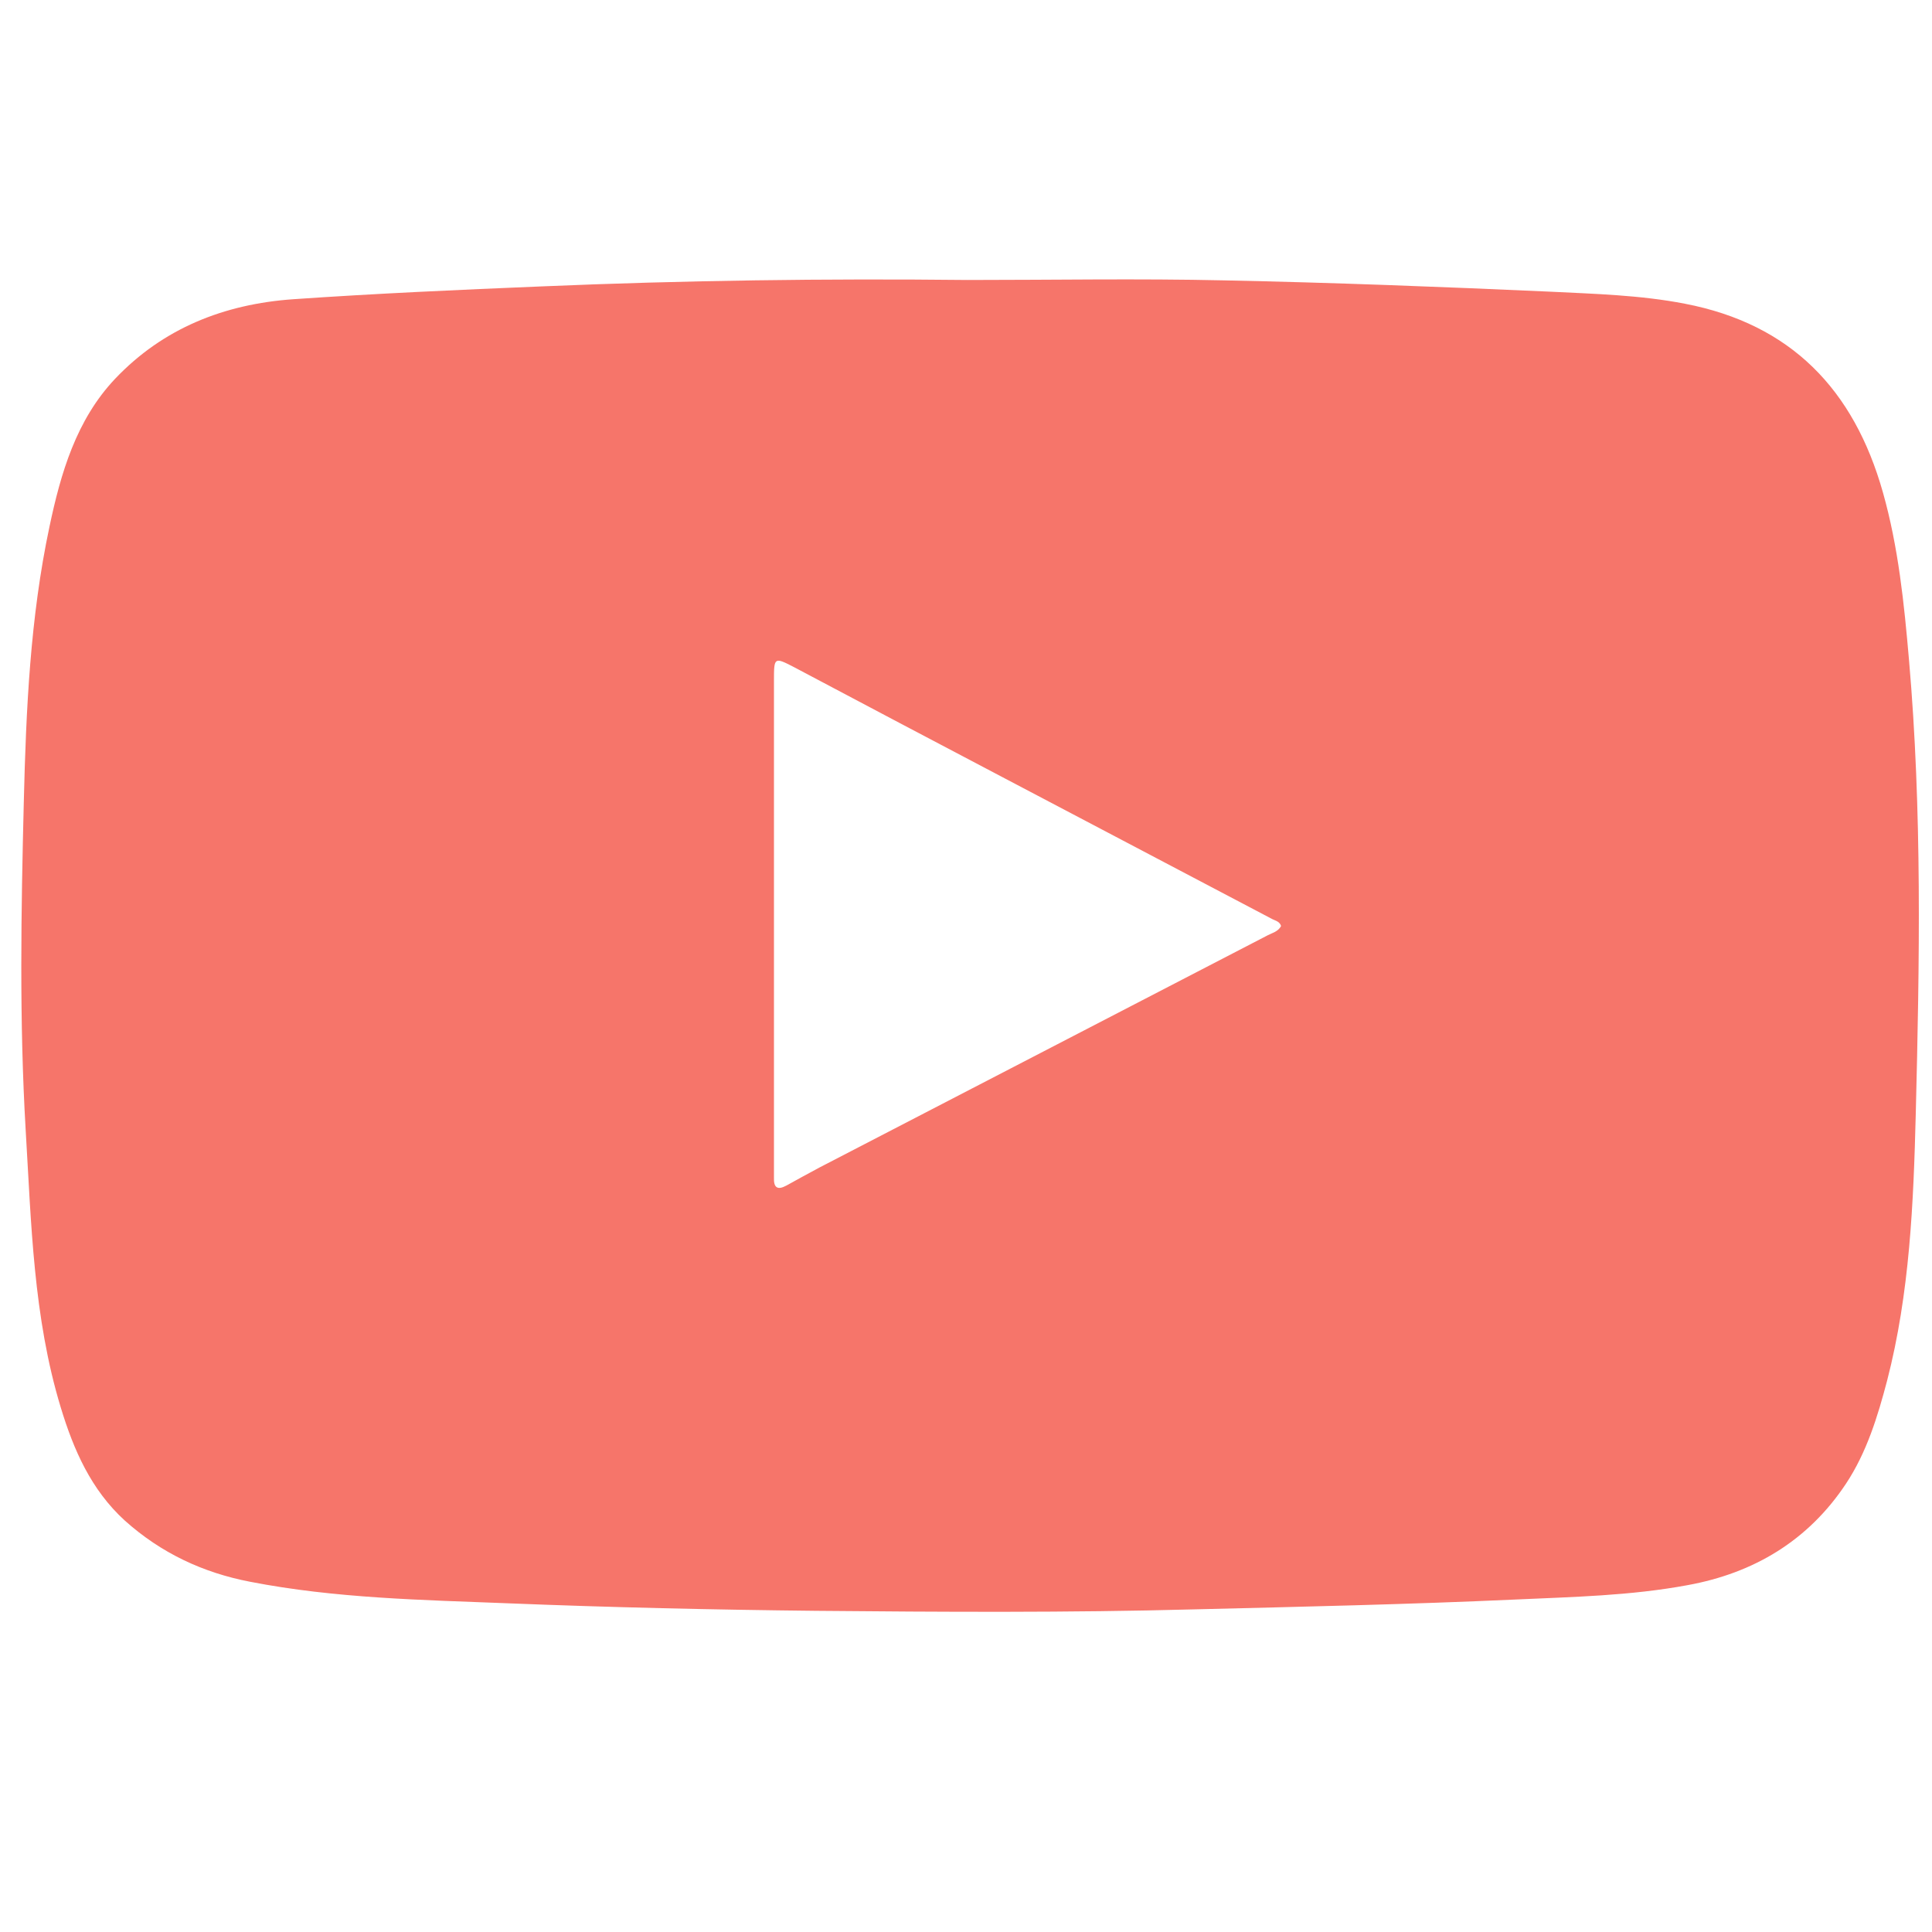
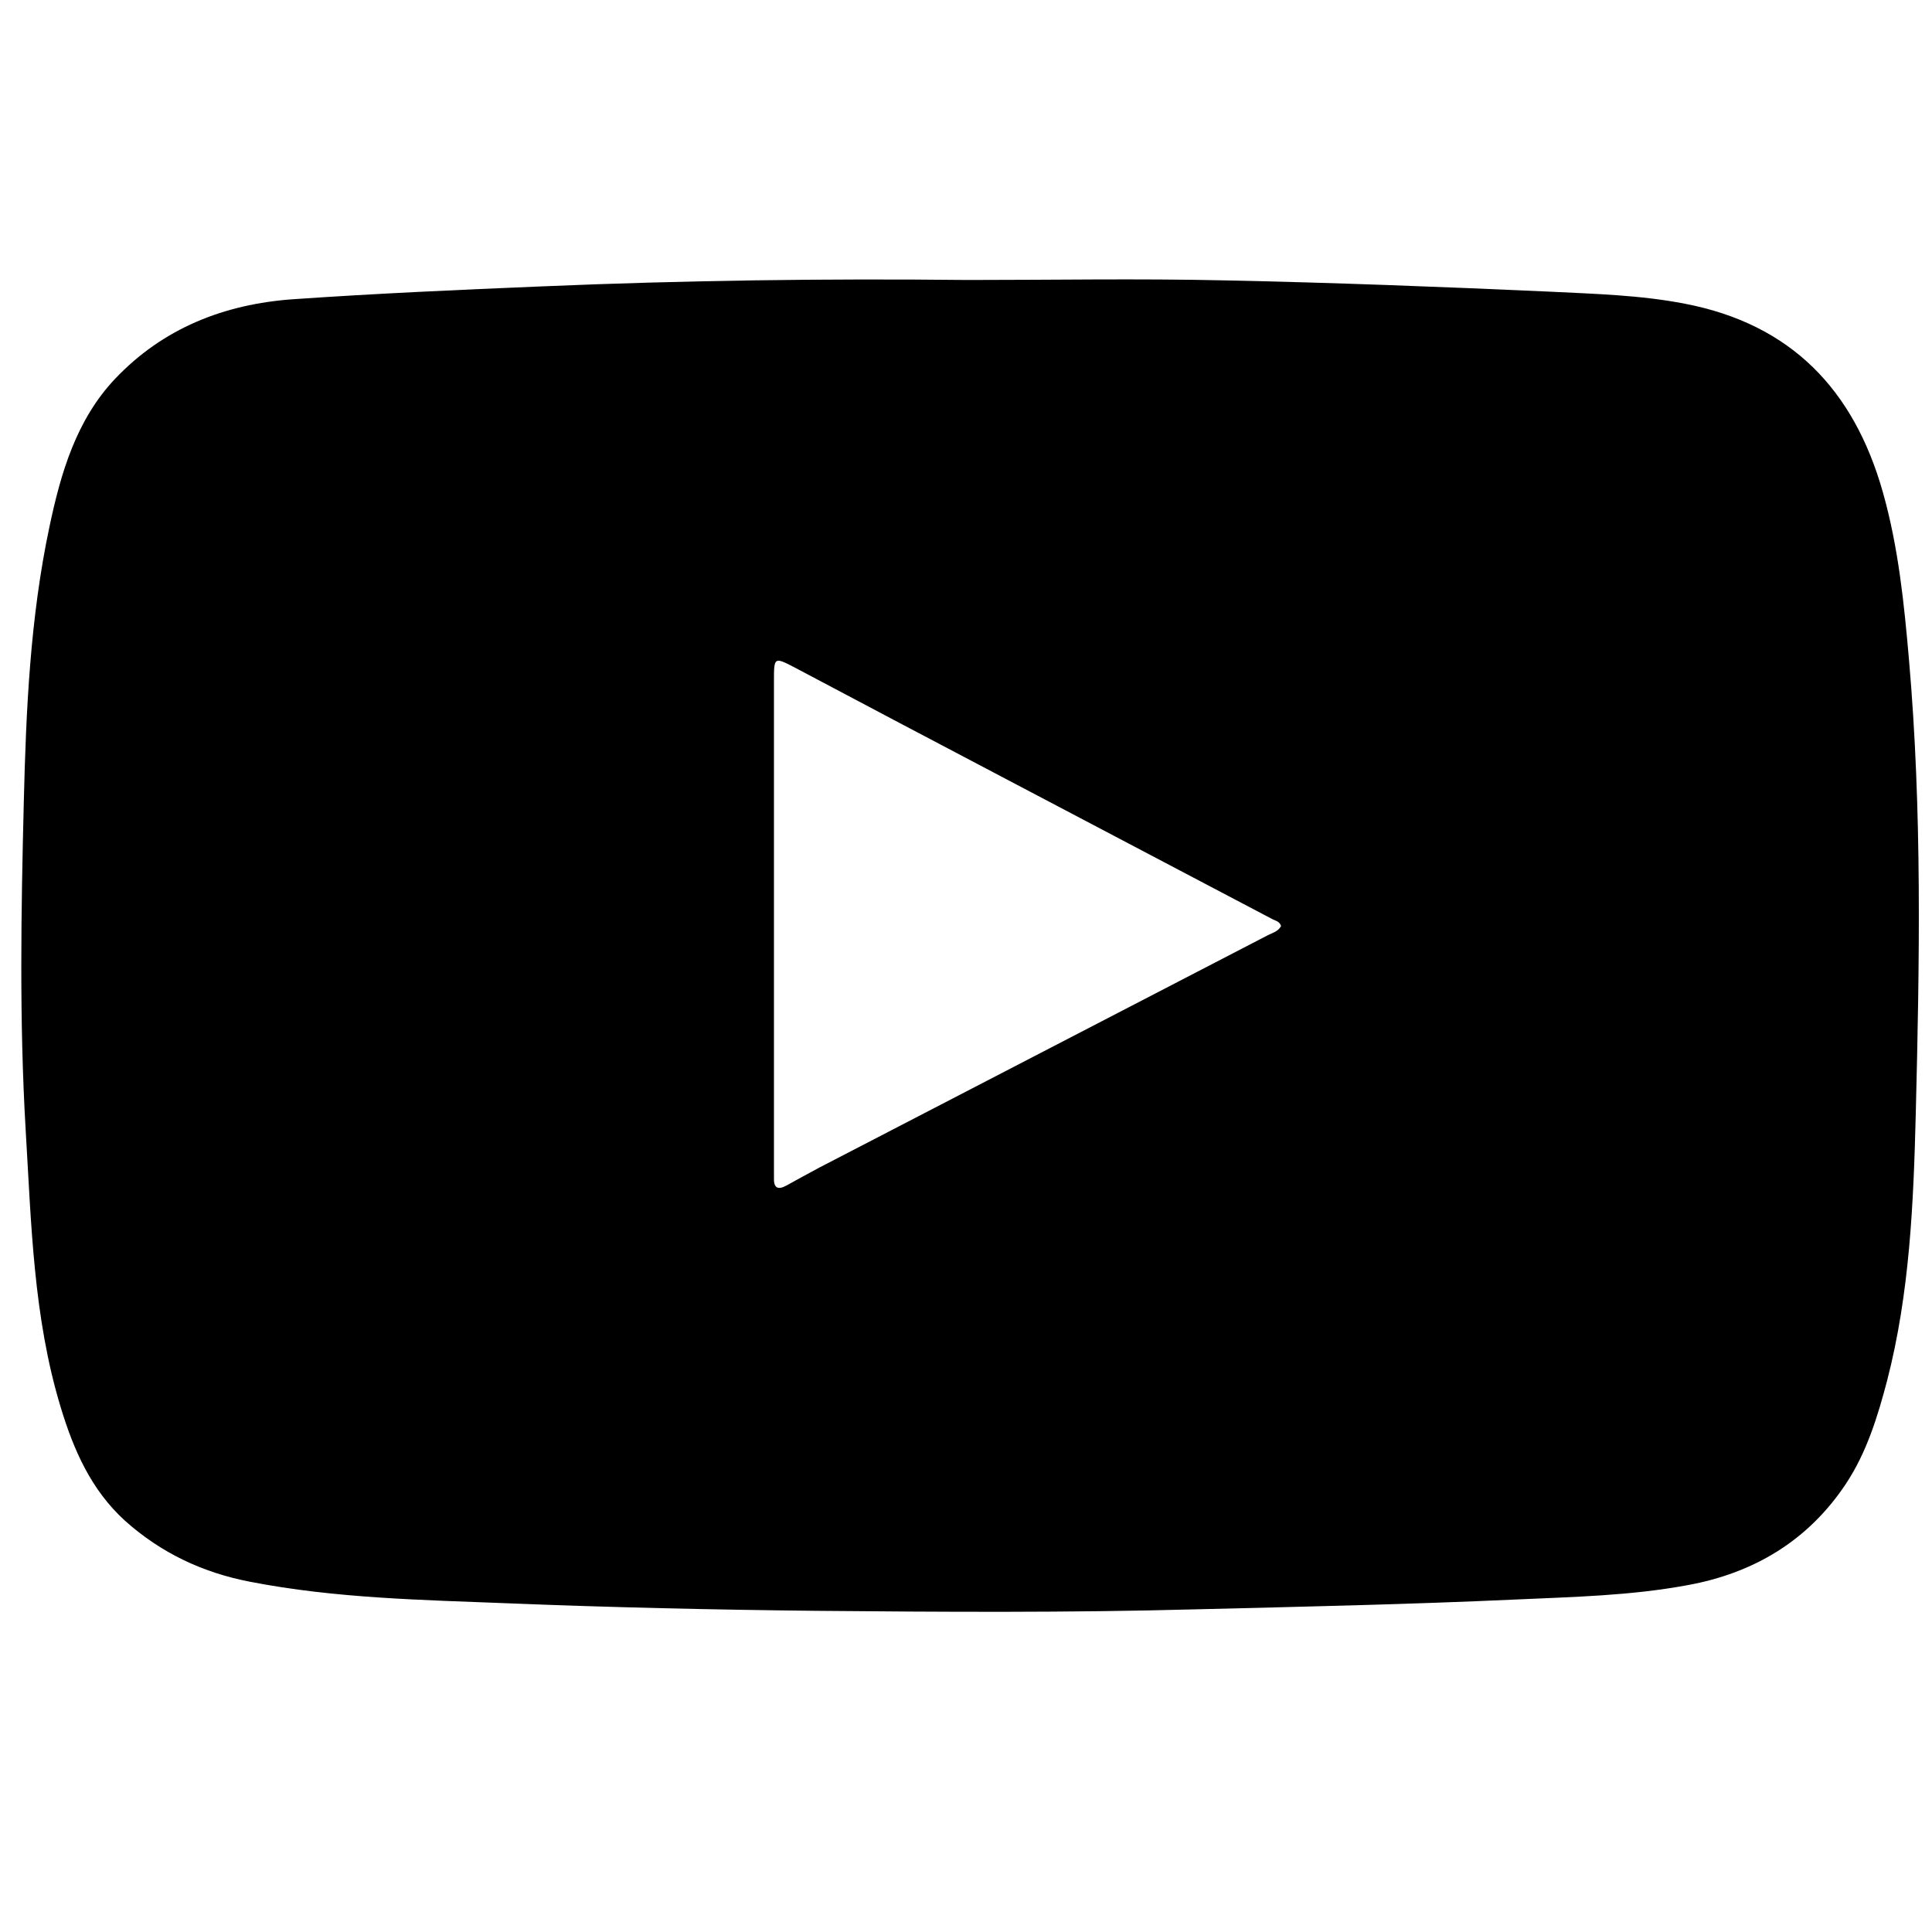
<svg xmlns="http://www.w3.org/2000/svg" width="25" height="25" viewBox="0 0 25 25">
-   <path d="M12.52 3.623C13.628 3.623 14.731 3.603 15.84 3.628C17.246 3.657 18.652 3.711 20.054 3.774C20.635 3.803 21.226 3.818 21.802 3.93C23.174 4.194 23.989 5.039 24.365 6.372C24.565 7.08 24.639 7.807 24.702 8.535C24.873 10.493 24.839 12.451 24.79 14.409C24.761 15.566 24.712 16.733 24.419 17.866C24.297 18.33 24.155 18.794 23.887 19.199C23.398 19.936 22.695 20.356 21.836 20.512C21.099 20.649 20.352 20.664 19.605 20.698C18.223 20.761 16.841 20.791 15.459 20.825C13.823 20.869 12.188 20.859 10.557 20.844C9.233 20.83 7.905 20.8 6.582 20.747C5.464 20.703 4.341 20.683 3.237 20.468C2.627 20.351 2.085 20.097 1.616 19.677C1.177 19.277 0.952 18.759 0.786 18.212C0.43 17.041 0.405 15.83 0.332 14.619C0.249 13.203 0.273 11.787 0.308 10.376C0.337 9.184 0.391 7.988 0.64 6.816C0.786 6.123 0.986 5.434 1.489 4.902C2.109 4.248 2.9 3.935 3.794 3.872C4.863 3.798 5.938 3.75 7.007 3.706C8.843 3.628 10.684 3.603 12.52 3.623ZM16.577 11.982C16.558 11.923 16.504 11.914 16.465 11.894C15.317 11.289 14.165 10.683 13.013 10.078C12.1 9.599 11.187 9.116 10.273 8.632C10.02 8.501 10.015 8.505 10.015 8.798C10.015 10.903 10.015 13.007 10.015 15.117C10.015 15.156 10.015 15.2 10.015 15.239C10.01 15.366 10.059 15.405 10.176 15.341C10.317 15.263 10.459 15.185 10.605 15.107C12.529 14.111 14.458 13.11 16.382 12.114C16.45 12.075 16.538 12.06 16.577 11.982Z" fill="#F24738" fill-opacity="0.75" />
+   <path d="M12.52 3.623C13.628 3.623 14.731 3.603 15.84 3.628C17.246 3.657 18.652 3.711 20.054 3.774C20.635 3.803 21.226 3.818 21.802 3.93C23.174 4.194 23.989 5.039 24.365 6.372C24.565 7.08 24.639 7.807 24.702 8.535C24.873 10.493 24.839 12.451 24.79 14.409C24.761 15.566 24.712 16.733 24.419 17.866C24.297 18.33 24.155 18.794 23.887 19.199C23.398 19.936 22.695 20.356 21.836 20.512C21.099 20.649 20.352 20.664 19.605 20.698C18.223 20.761 16.841 20.791 15.459 20.825C13.823 20.869 12.188 20.859 10.557 20.844C9.233 20.83 7.905 20.8 6.582 20.747C5.464 20.703 4.341 20.683 3.237 20.468C2.627 20.351 2.085 20.097 1.616 19.677C1.177 19.277 0.952 18.759 0.786 18.212C0.43 17.041 0.405 15.83 0.332 14.619C0.249 13.203 0.273 11.787 0.308 10.376C0.337 9.184 0.391 7.988 0.64 6.816C0.786 6.123 0.986 5.434 1.489 4.902C2.109 4.248 2.9 3.935 3.794 3.872C4.863 3.798 5.938 3.75 7.007 3.706C8.843 3.628 10.684 3.603 12.52 3.623ZM16.577 11.982C16.558 11.923 16.504 11.914 16.465 11.894C15.317 11.289 14.165 10.683 13.013 10.078C12.1 9.599 11.187 9.116 10.273 8.632C10.02 8.501 10.015 8.505 10.015 8.798C10.015 10.903 10.015 13.007 10.015 15.117C10.015 15.156 10.015 15.2 10.015 15.239C10.01 15.366 10.059 15.405 10.176 15.341C10.317 15.263 10.459 15.185 10.605 15.107C12.529 14.111 14.458 13.11 16.382 12.114C16.45 12.075 16.538 12.06 16.577 11.982Z" />
</svg>
